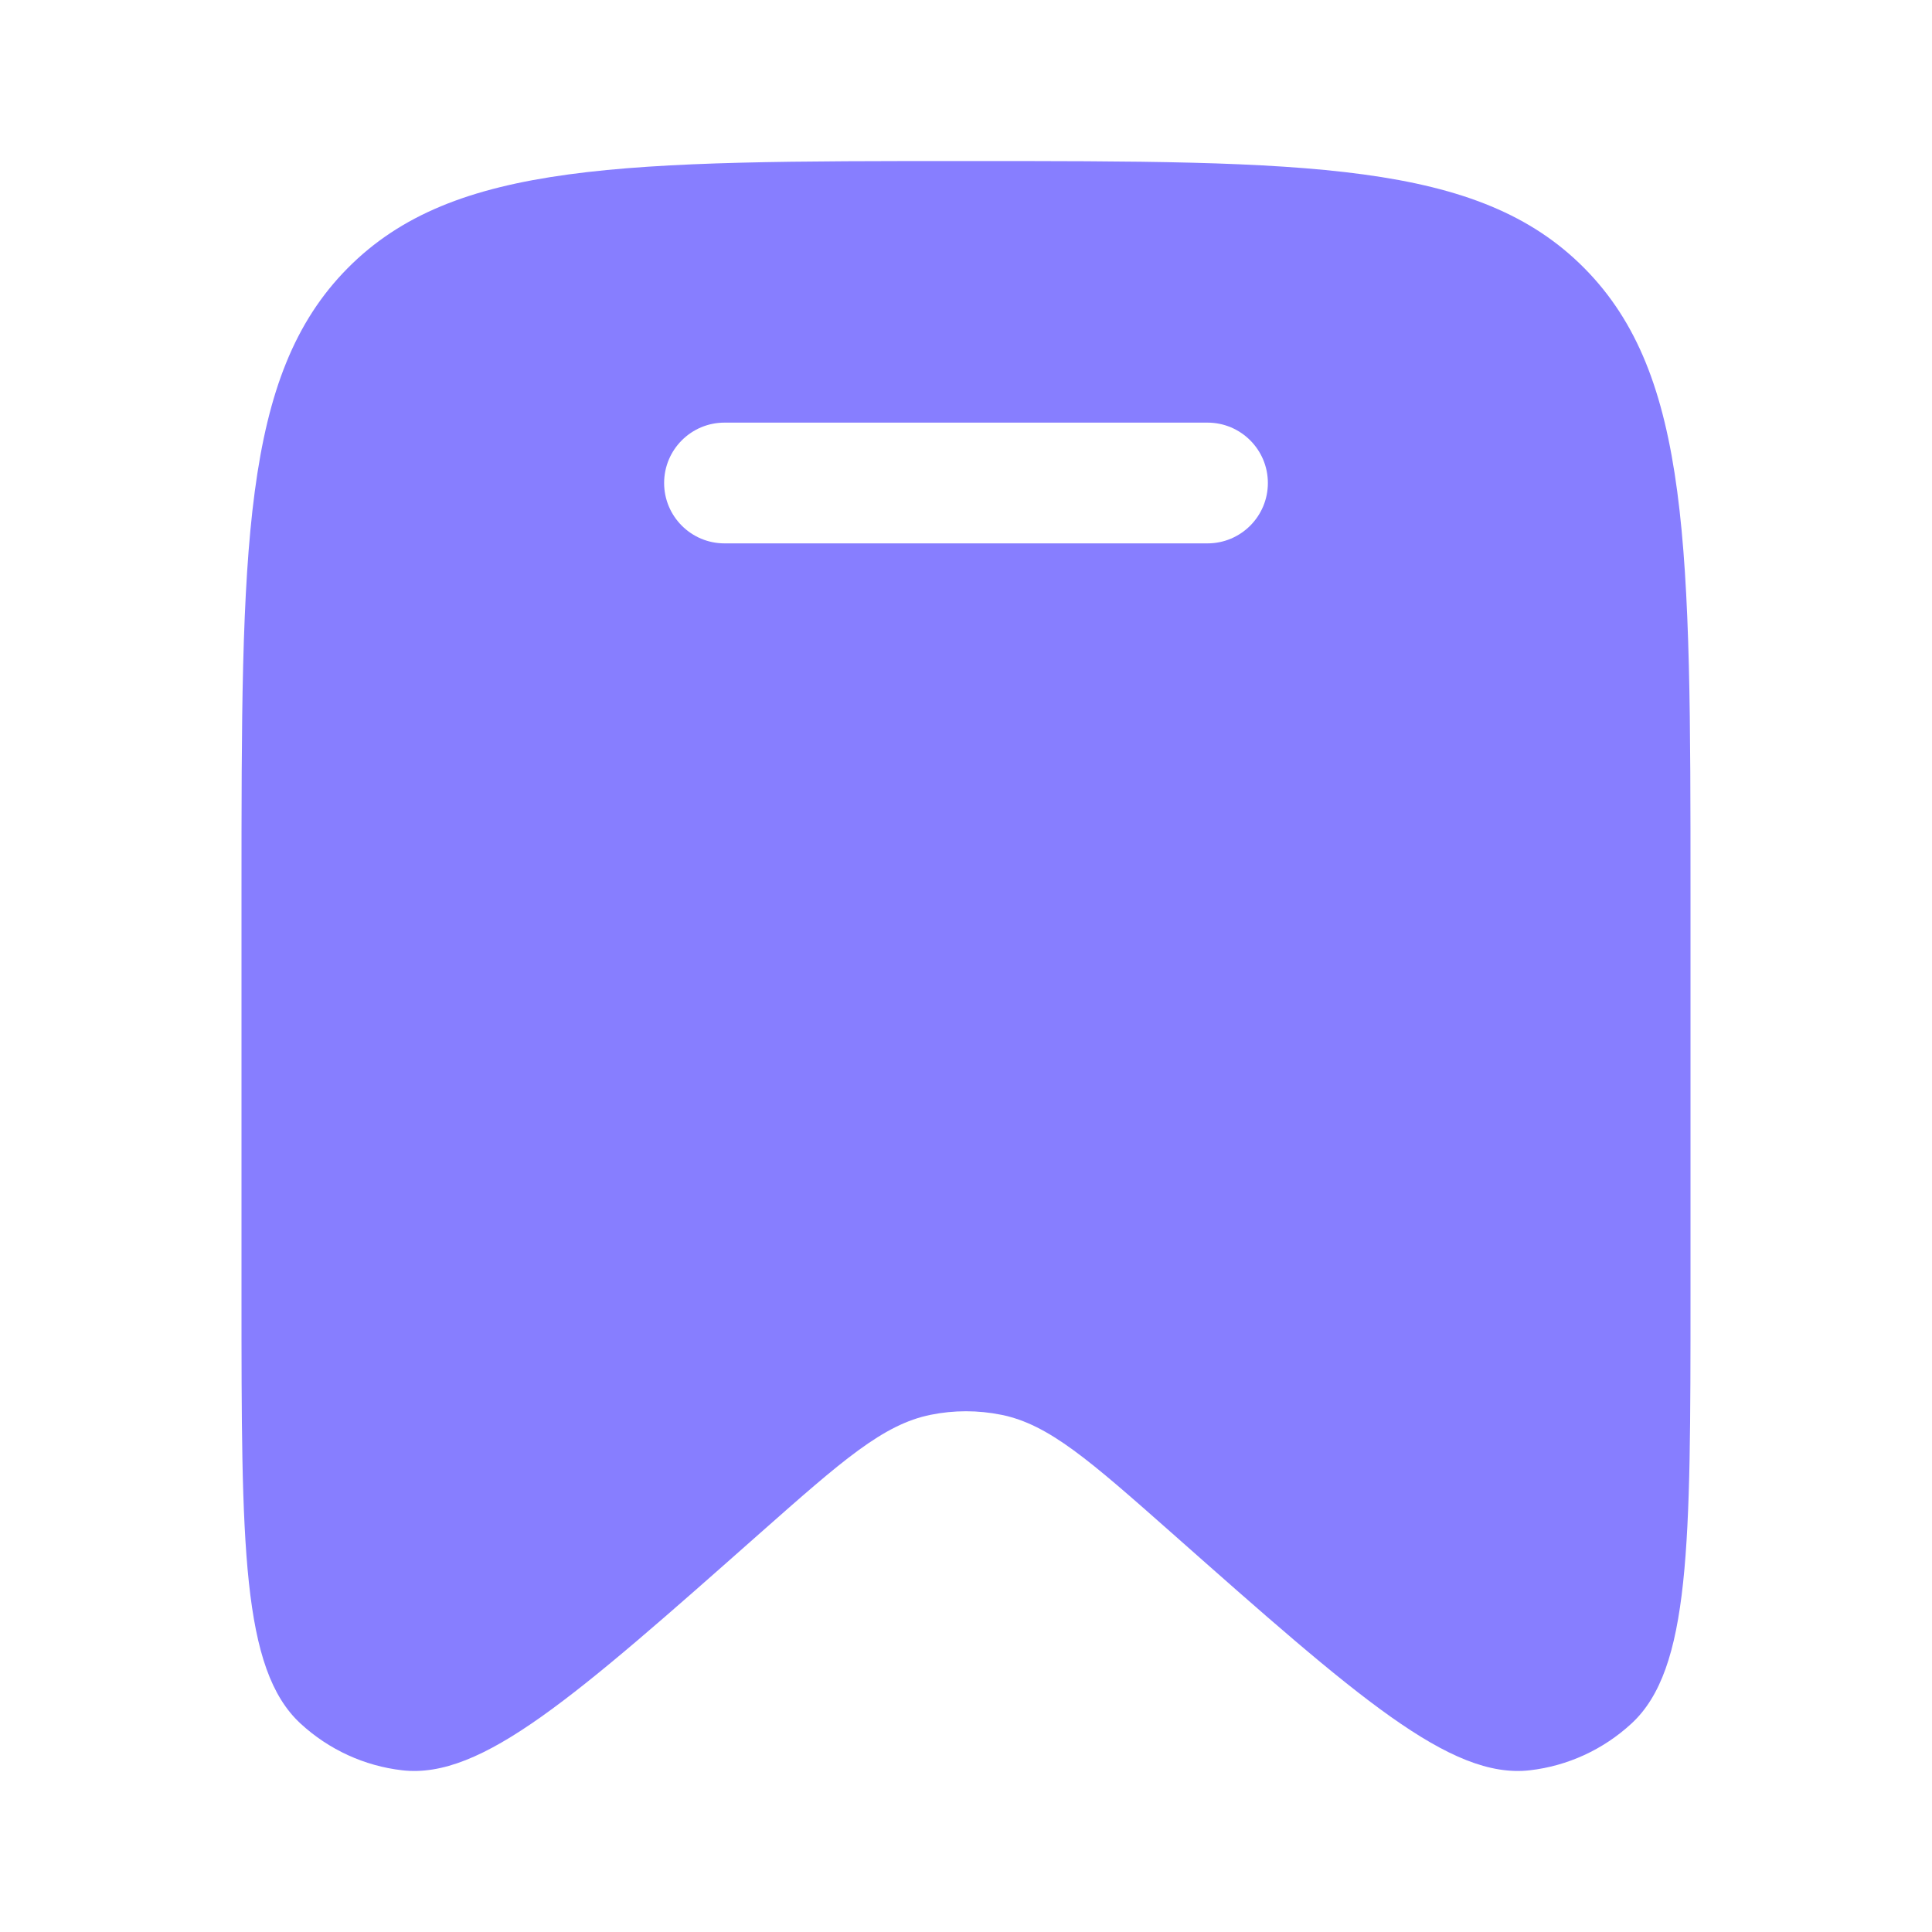
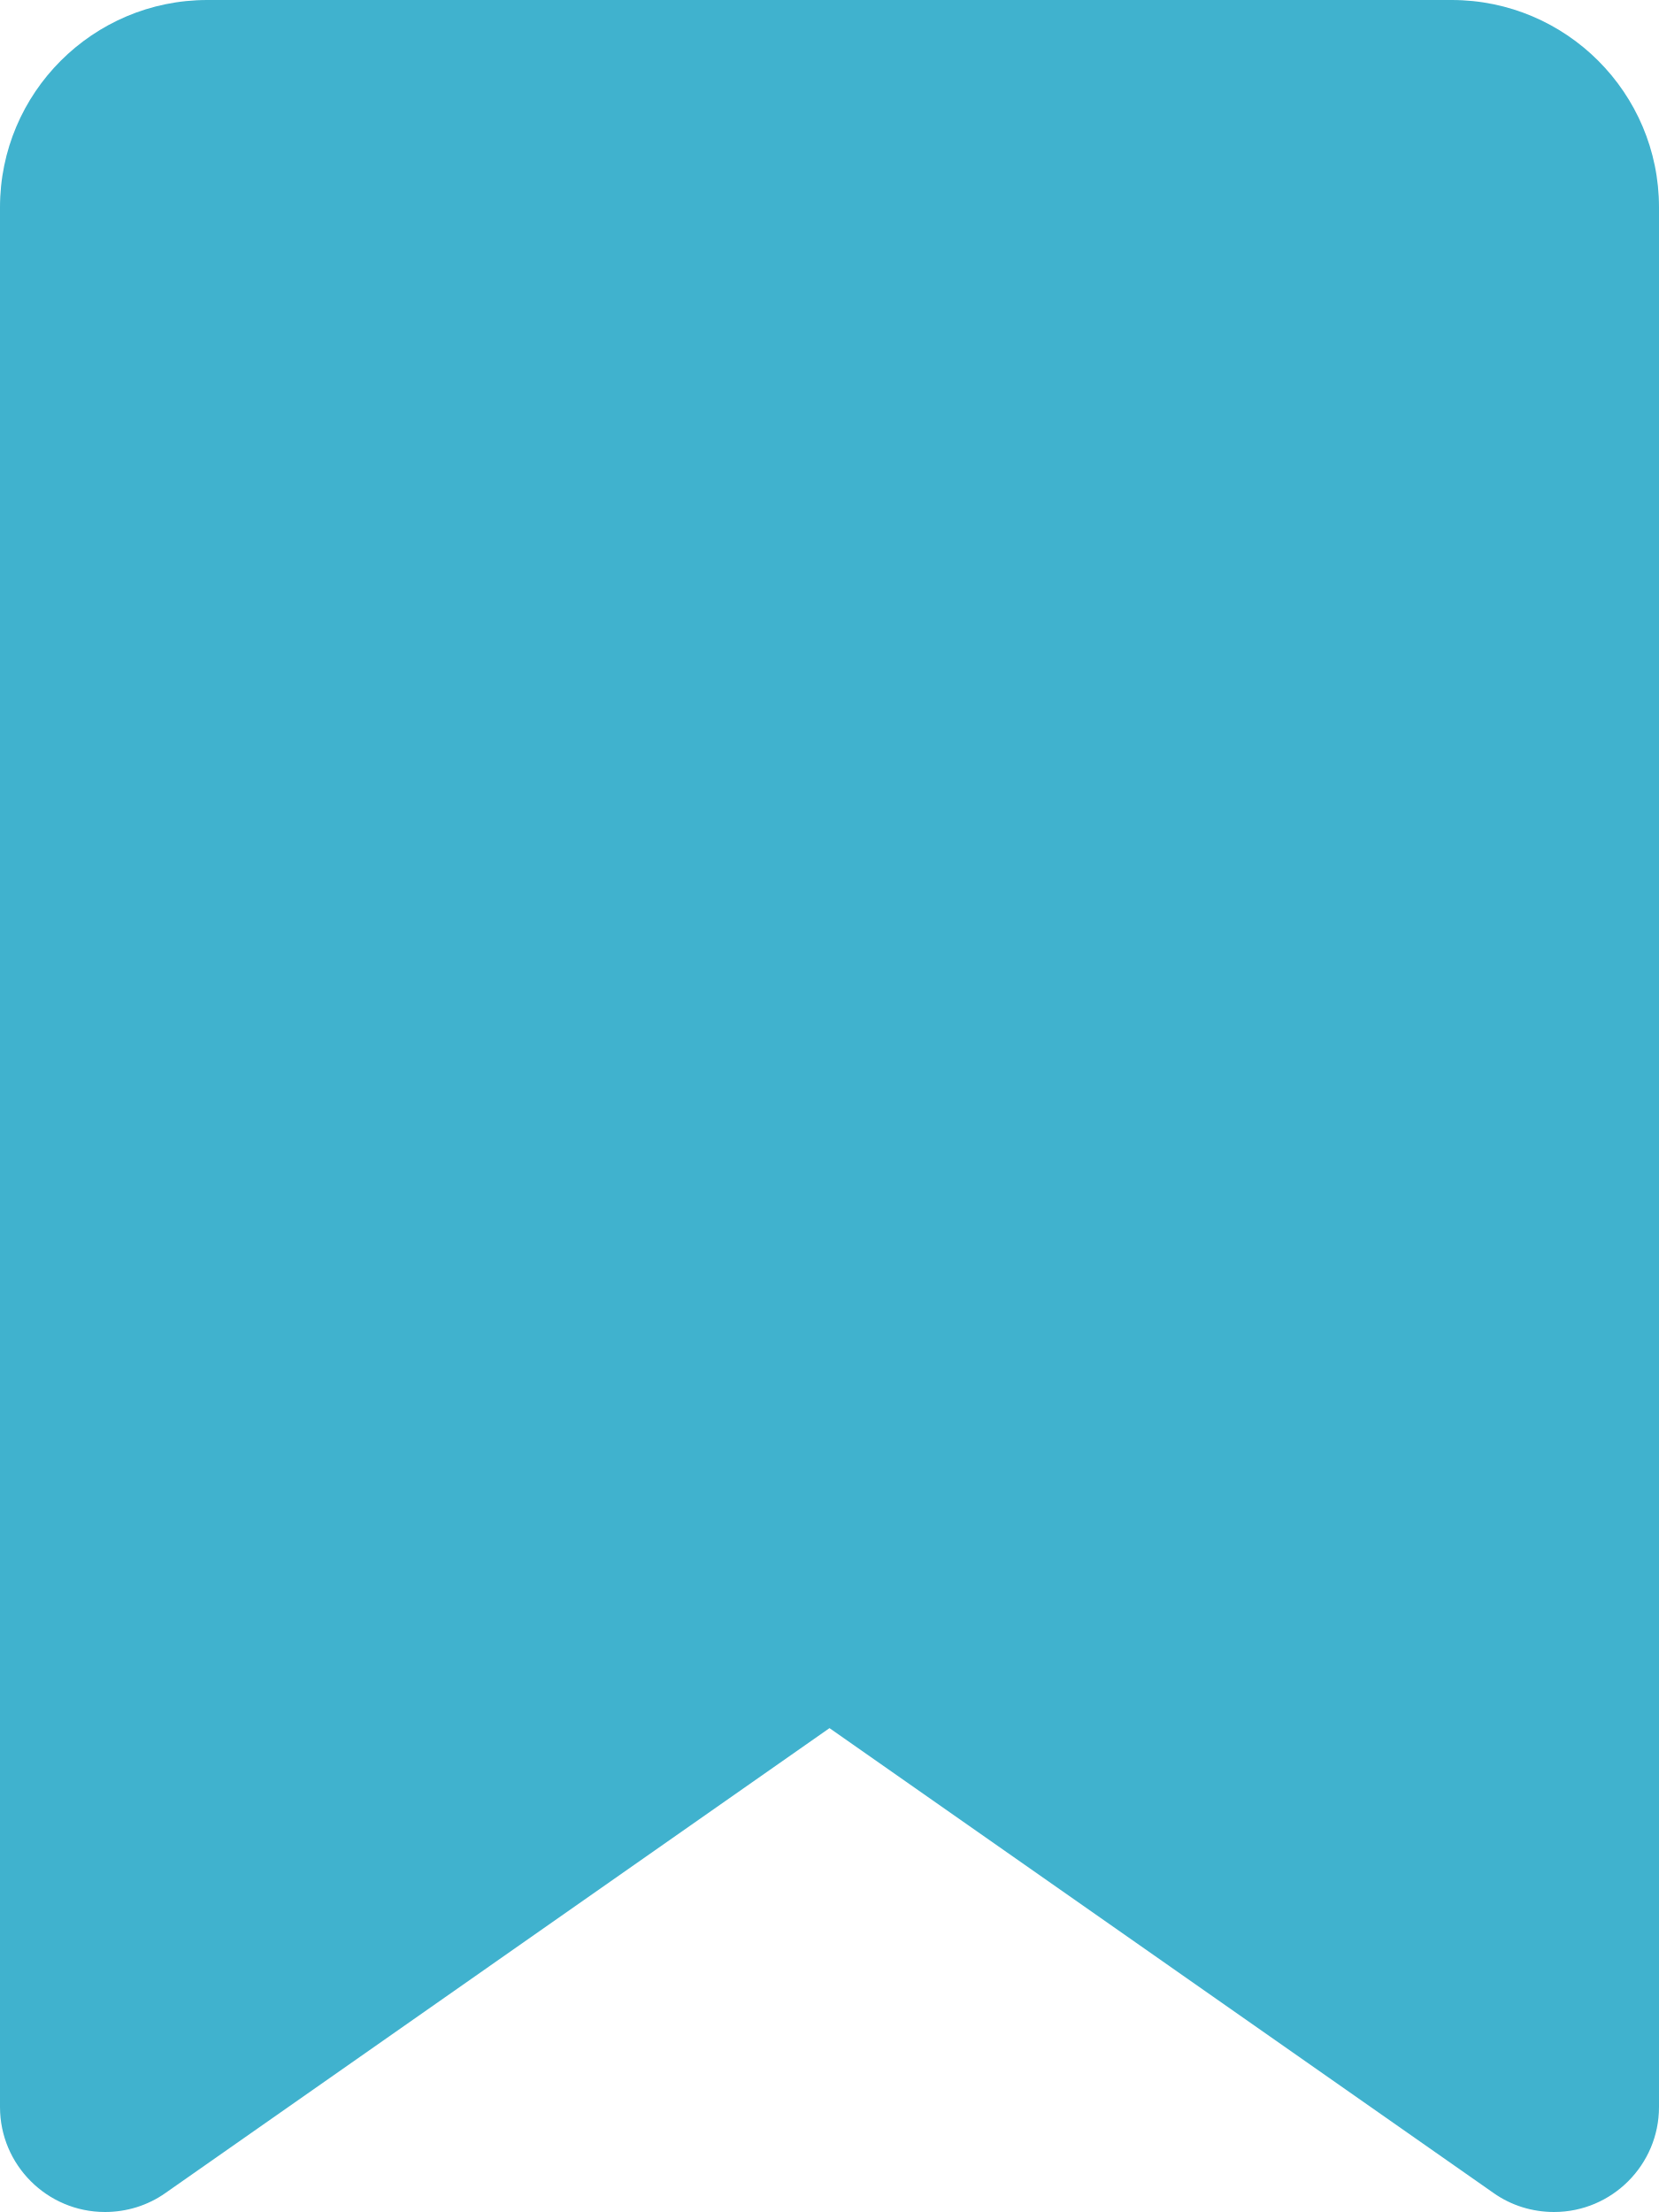
- <svg xmlns="http://www.w3.org/2000/svg" width="20" height="20" viewBox="0 0 20 20" fill="none">
-   <path fill-rule="evenodd" clip-rule="evenodd" d="M17.5 9.248V13.409C17.5 15.989 17.5 17.28 16.888 17.843C16.596 18.112 16.228 18.281 15.836 18.326C15.013 18.42 14.053 17.571 12.132 15.871C11.282 15.12 10.858 14.745 10.366 14.646C10.124 14.597 9.875 14.597 9.634 14.646C9.142 14.745 8.718 15.12 7.868 15.871C5.947 17.571 4.987 18.42 4.164 18.326C3.772 18.281 3.404 18.112 3.112 17.843C2.5 17.28 2.5 15.989 2.5 13.409V9.248C2.5 5.674 2.5 3.887 3.598 2.777C4.697 1.667 6.464 1.667 10 1.667C13.536 1.667 15.303 1.667 16.402 2.777C17.5 3.887 17.5 5.674 17.5 9.248ZM6.875 5C6.875 4.655 7.155 4.375 7.5 4.375H12.5C12.845 4.375 13.125 4.655 13.125 5C13.125 5.345 12.845 5.625 12.5 5.625H7.5C7.155 5.625 6.875 5.345 6.875 5Z" fill="#877EFF" />
+ <svg xmlns="http://www.w3.org/2000/svg" height="16" width="12" viewBox="0 0 384 512">
+   <path opacity="1" fill="#40b2ce" d="M0 48V487.7C0 501.1 10.9 512 24.3 512c5 0 9.9-1.5 14-4.4L192 400 345.7 507.6c4.1 2.9 9 4.4 14 4.4c13.4 0 24.3-10.9 24.3-24.3V48c0-26.5-21.5-48-48-48H48C21.5 0 0 21.5 0 48z" />
</svg>
